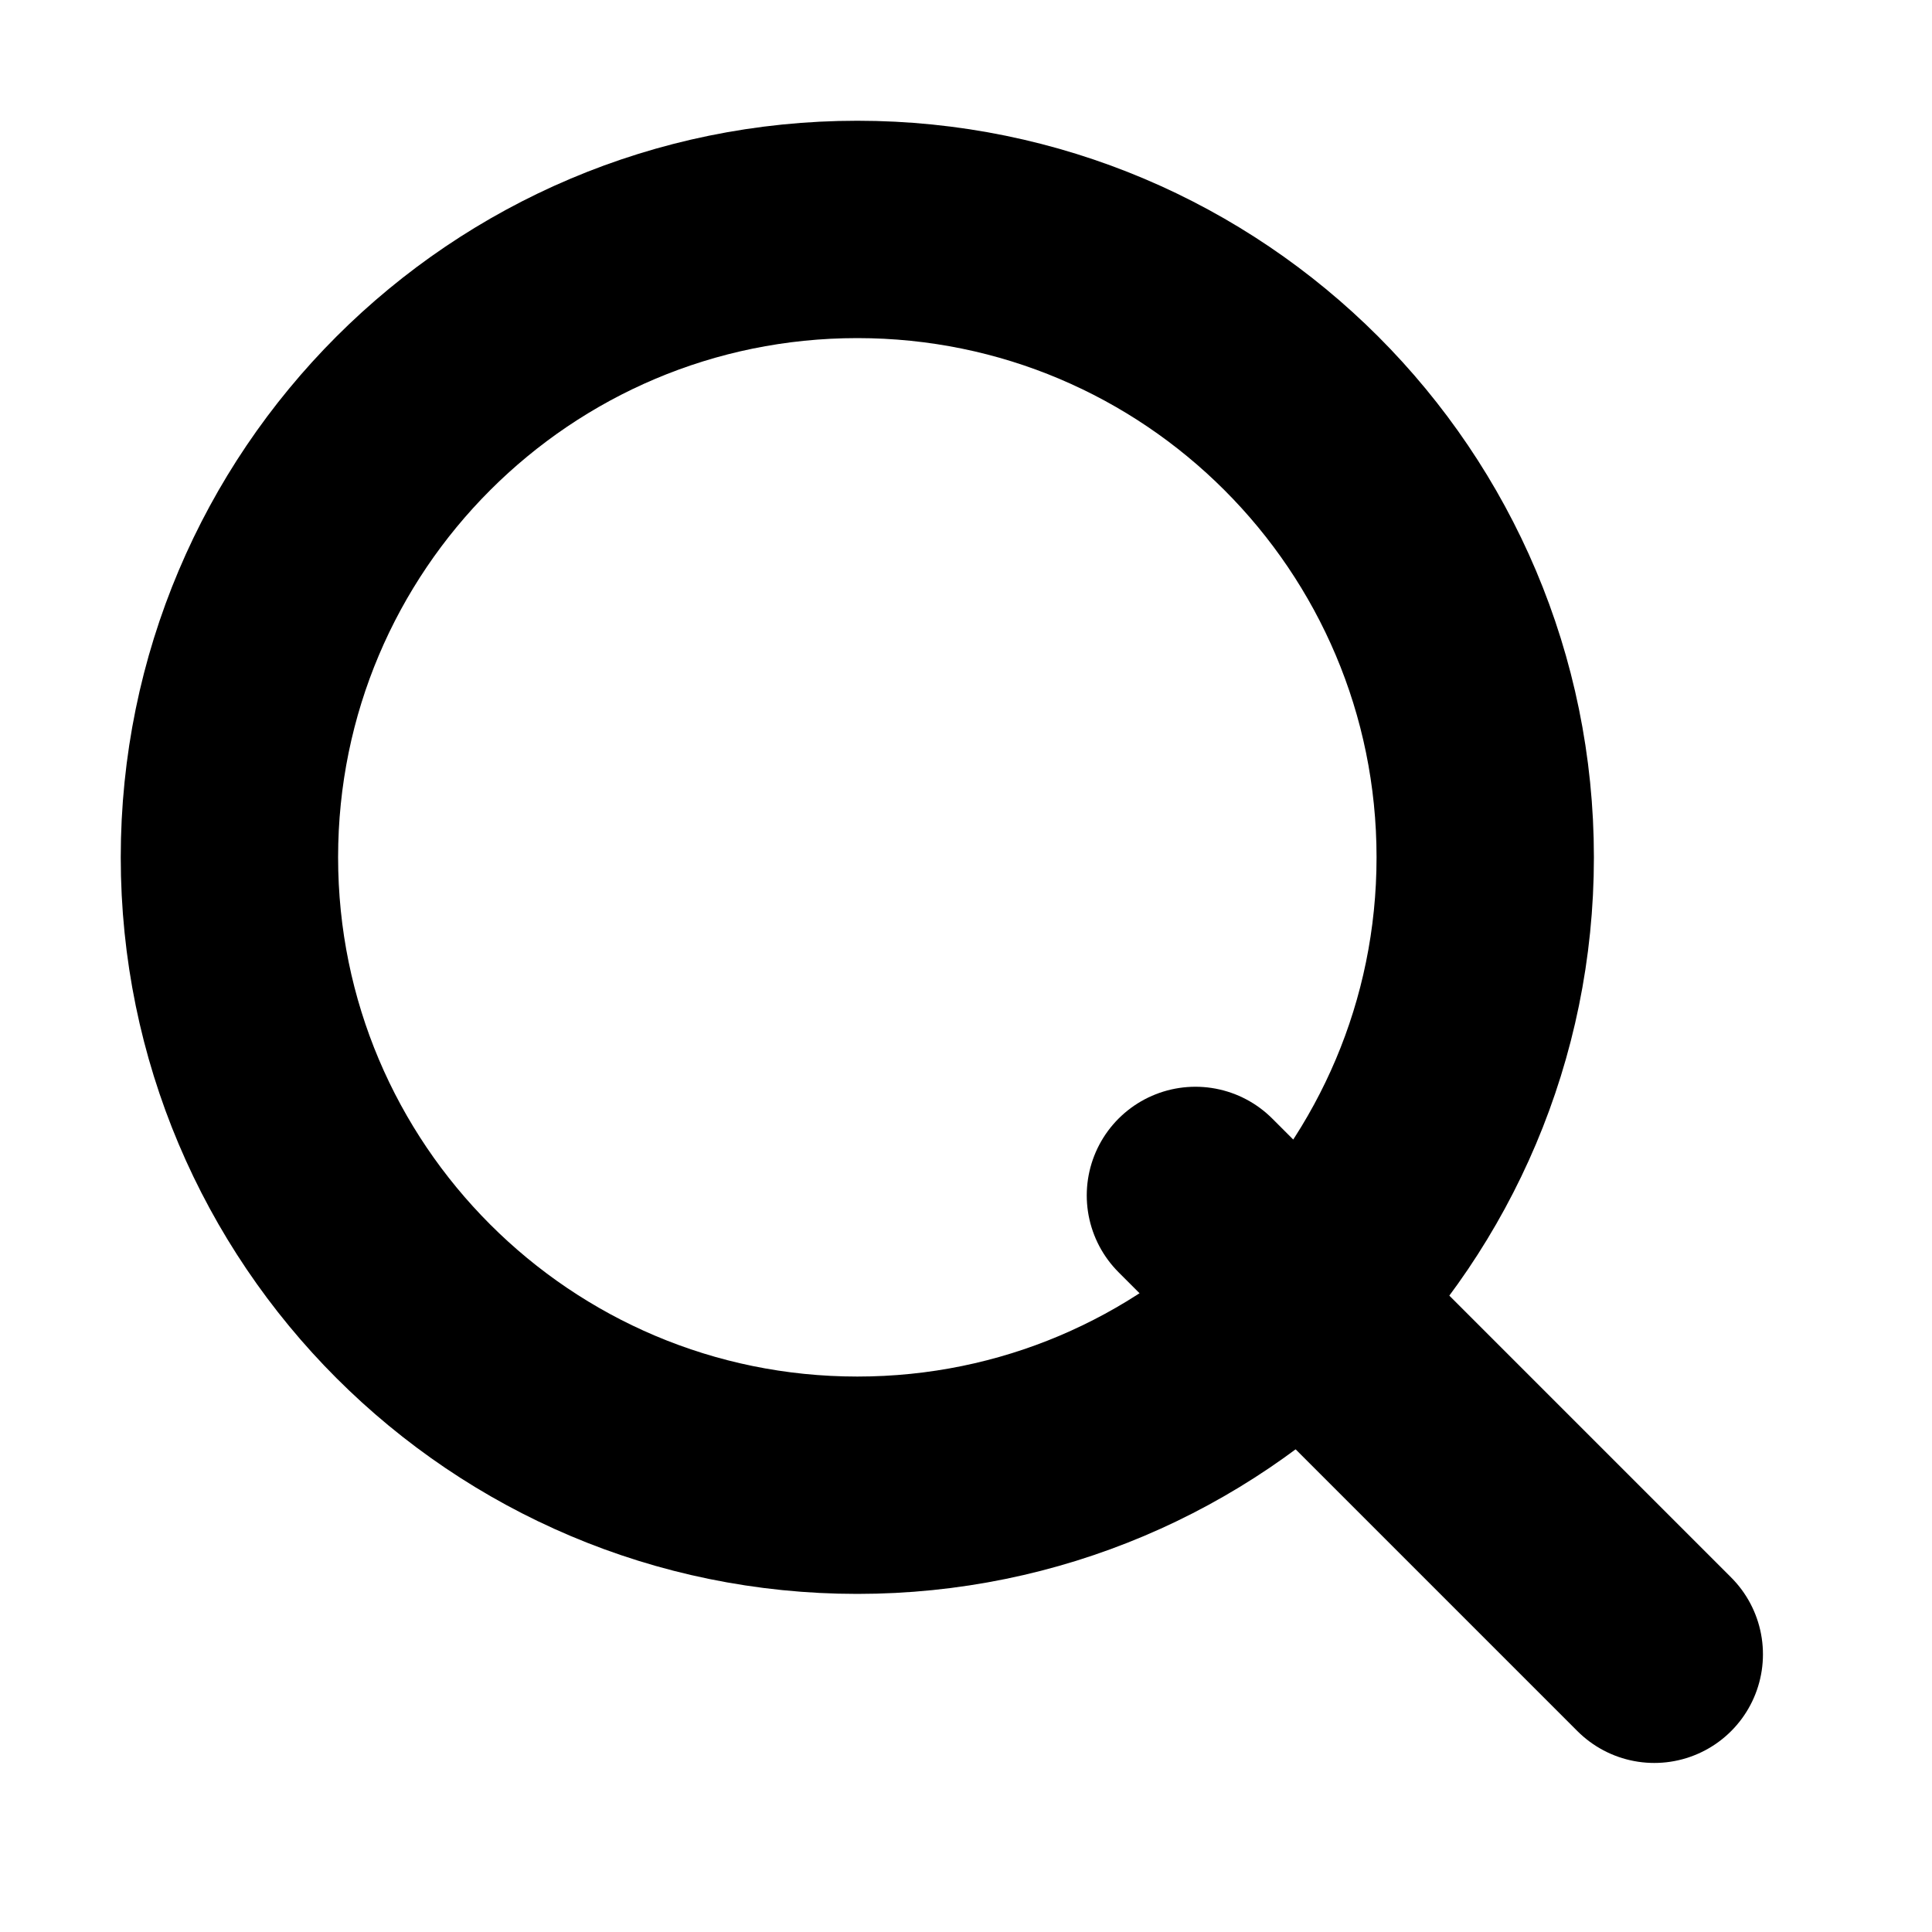
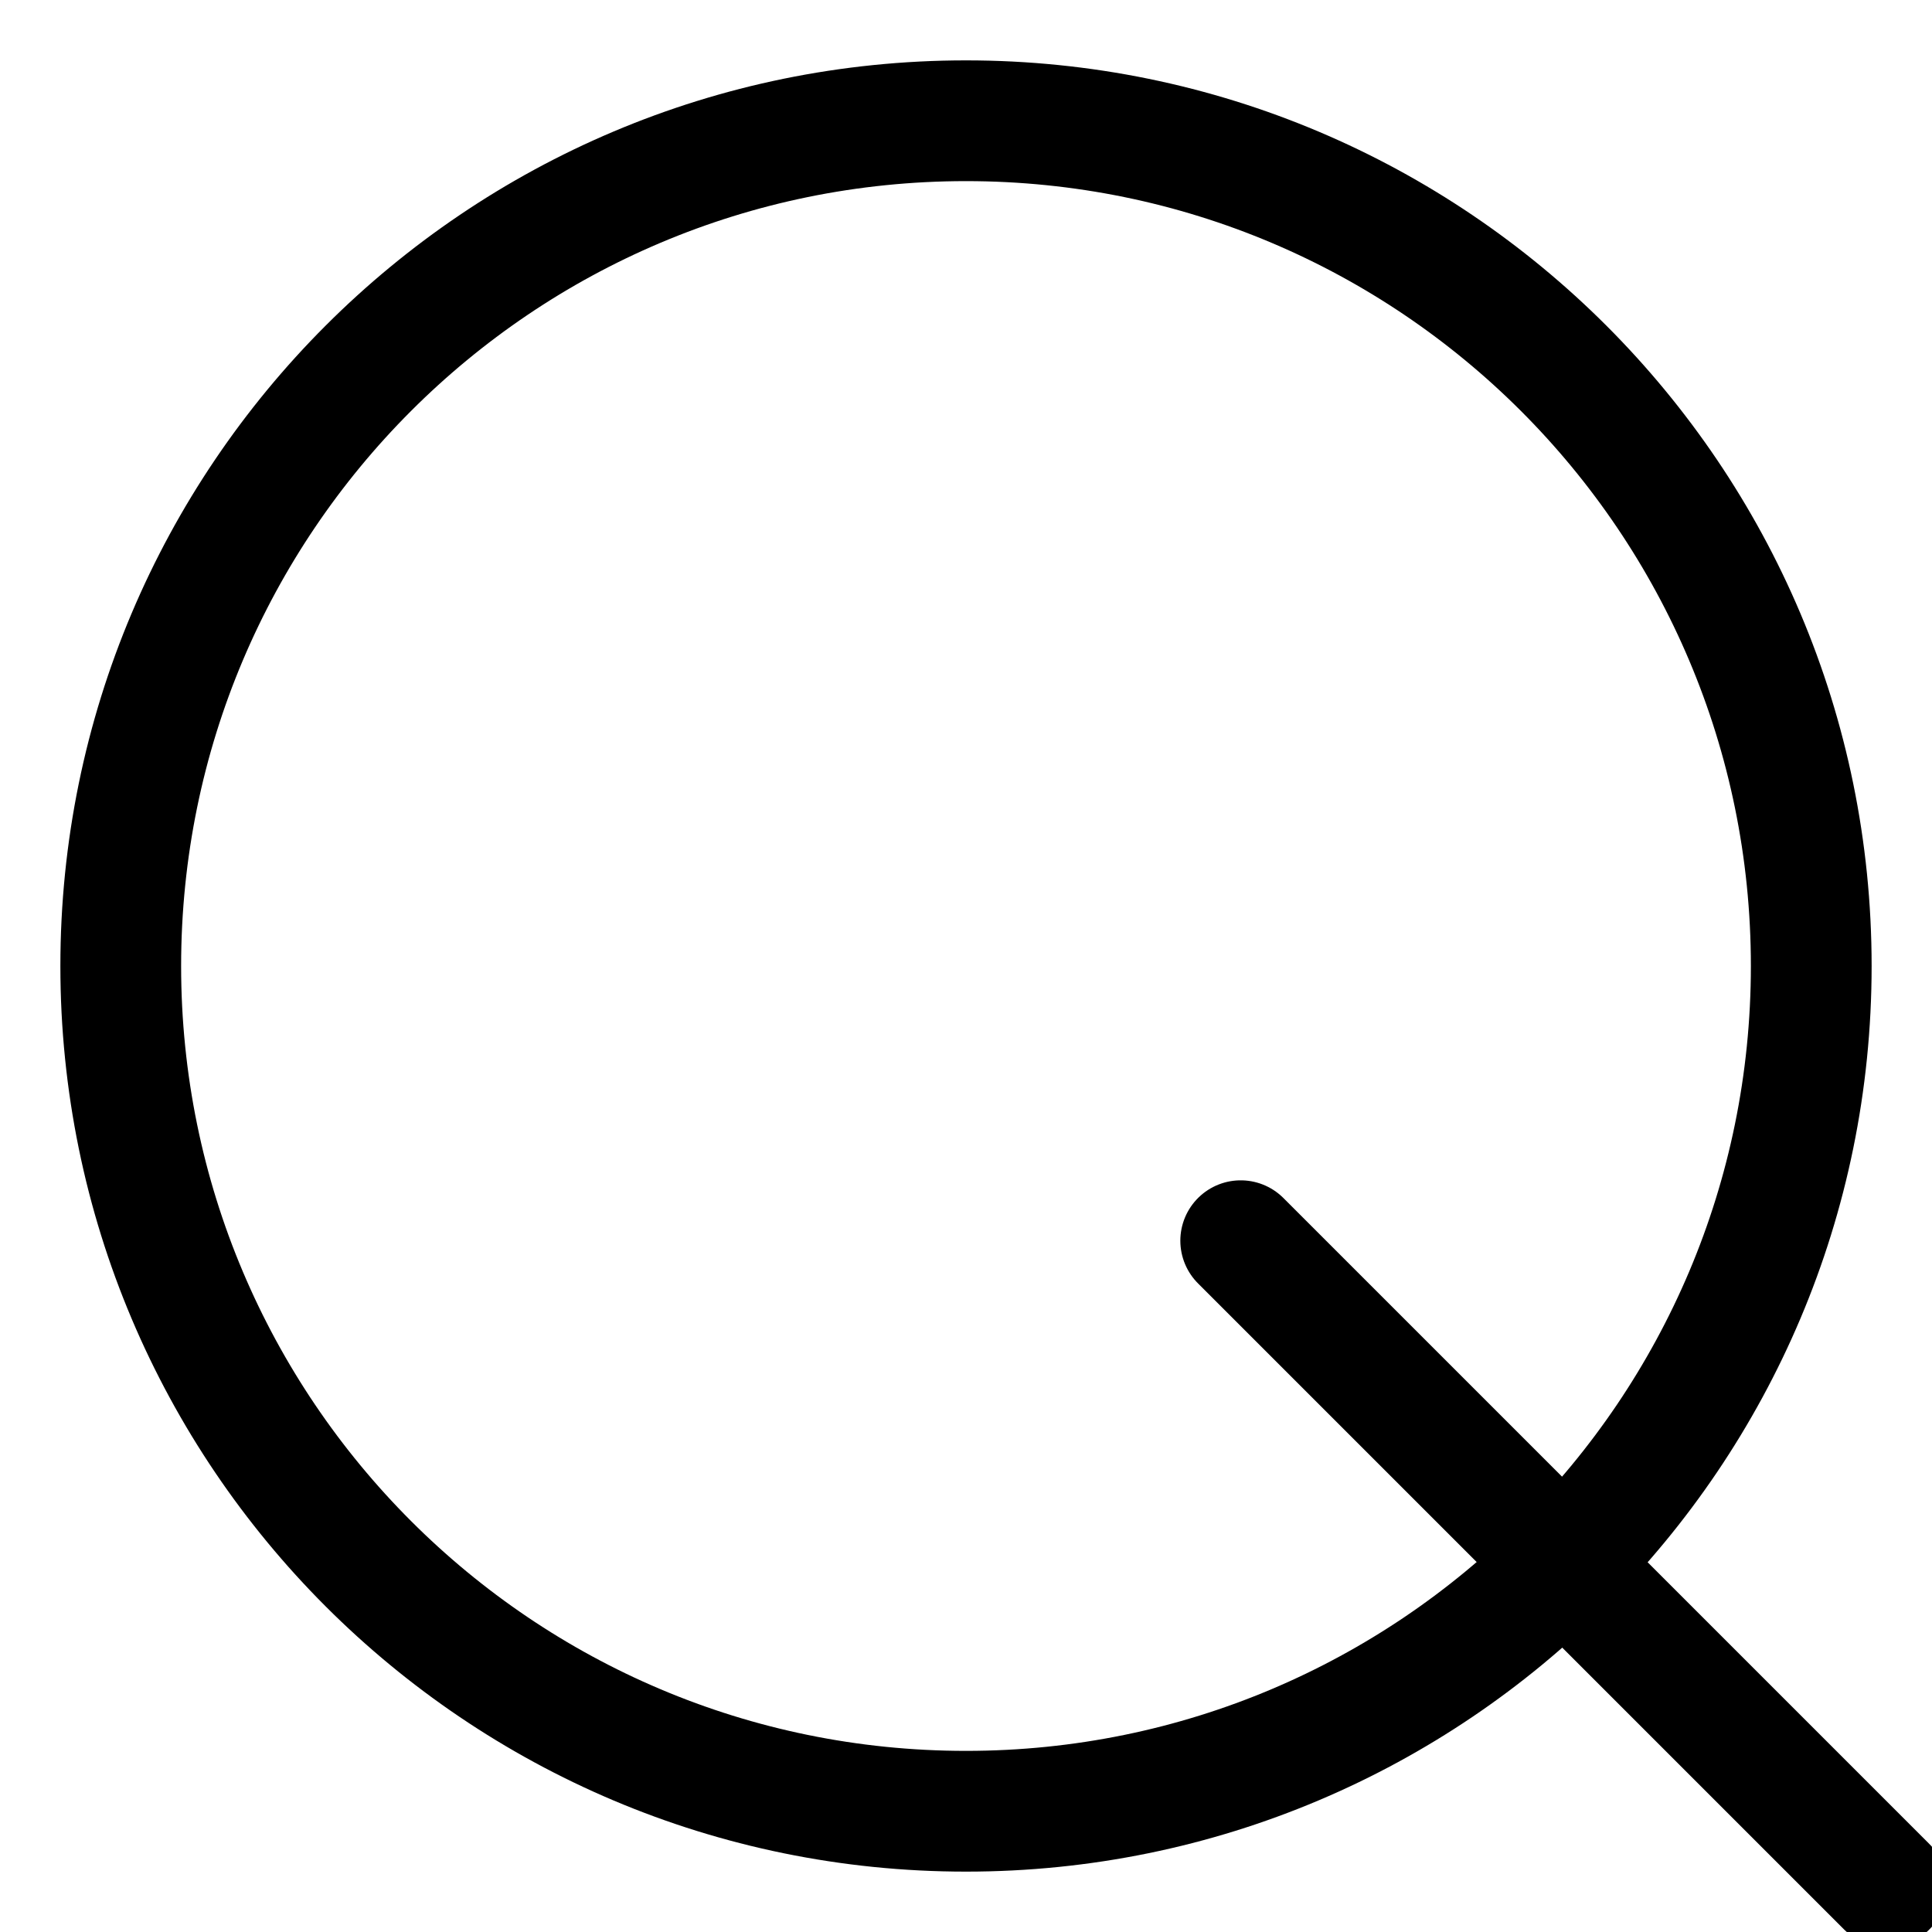
<svg xmlns="http://www.w3.org/2000/svg" width="32" height="32" viewBox="0 0 32 32" aria-hidden="true">
-   <g fill="none" stroke="#000" stroke-width="3.6" stroke-linecap="round" stroke-linejoin="round">
-     <circle cx="14.2" cy="14.2" r="10.4" />
-     <path d="M19.8 19.8 27.4 27.4" />
+   <g fill="none" stroke="#000" stroke-width="2" stroke-linecap="round" stroke-linejoin="round">
+     <circle cx="16" cy="16" r="14" />
+     <path d="M20.55 20.55 31.25 31.25" />
  </g>
</svg>
